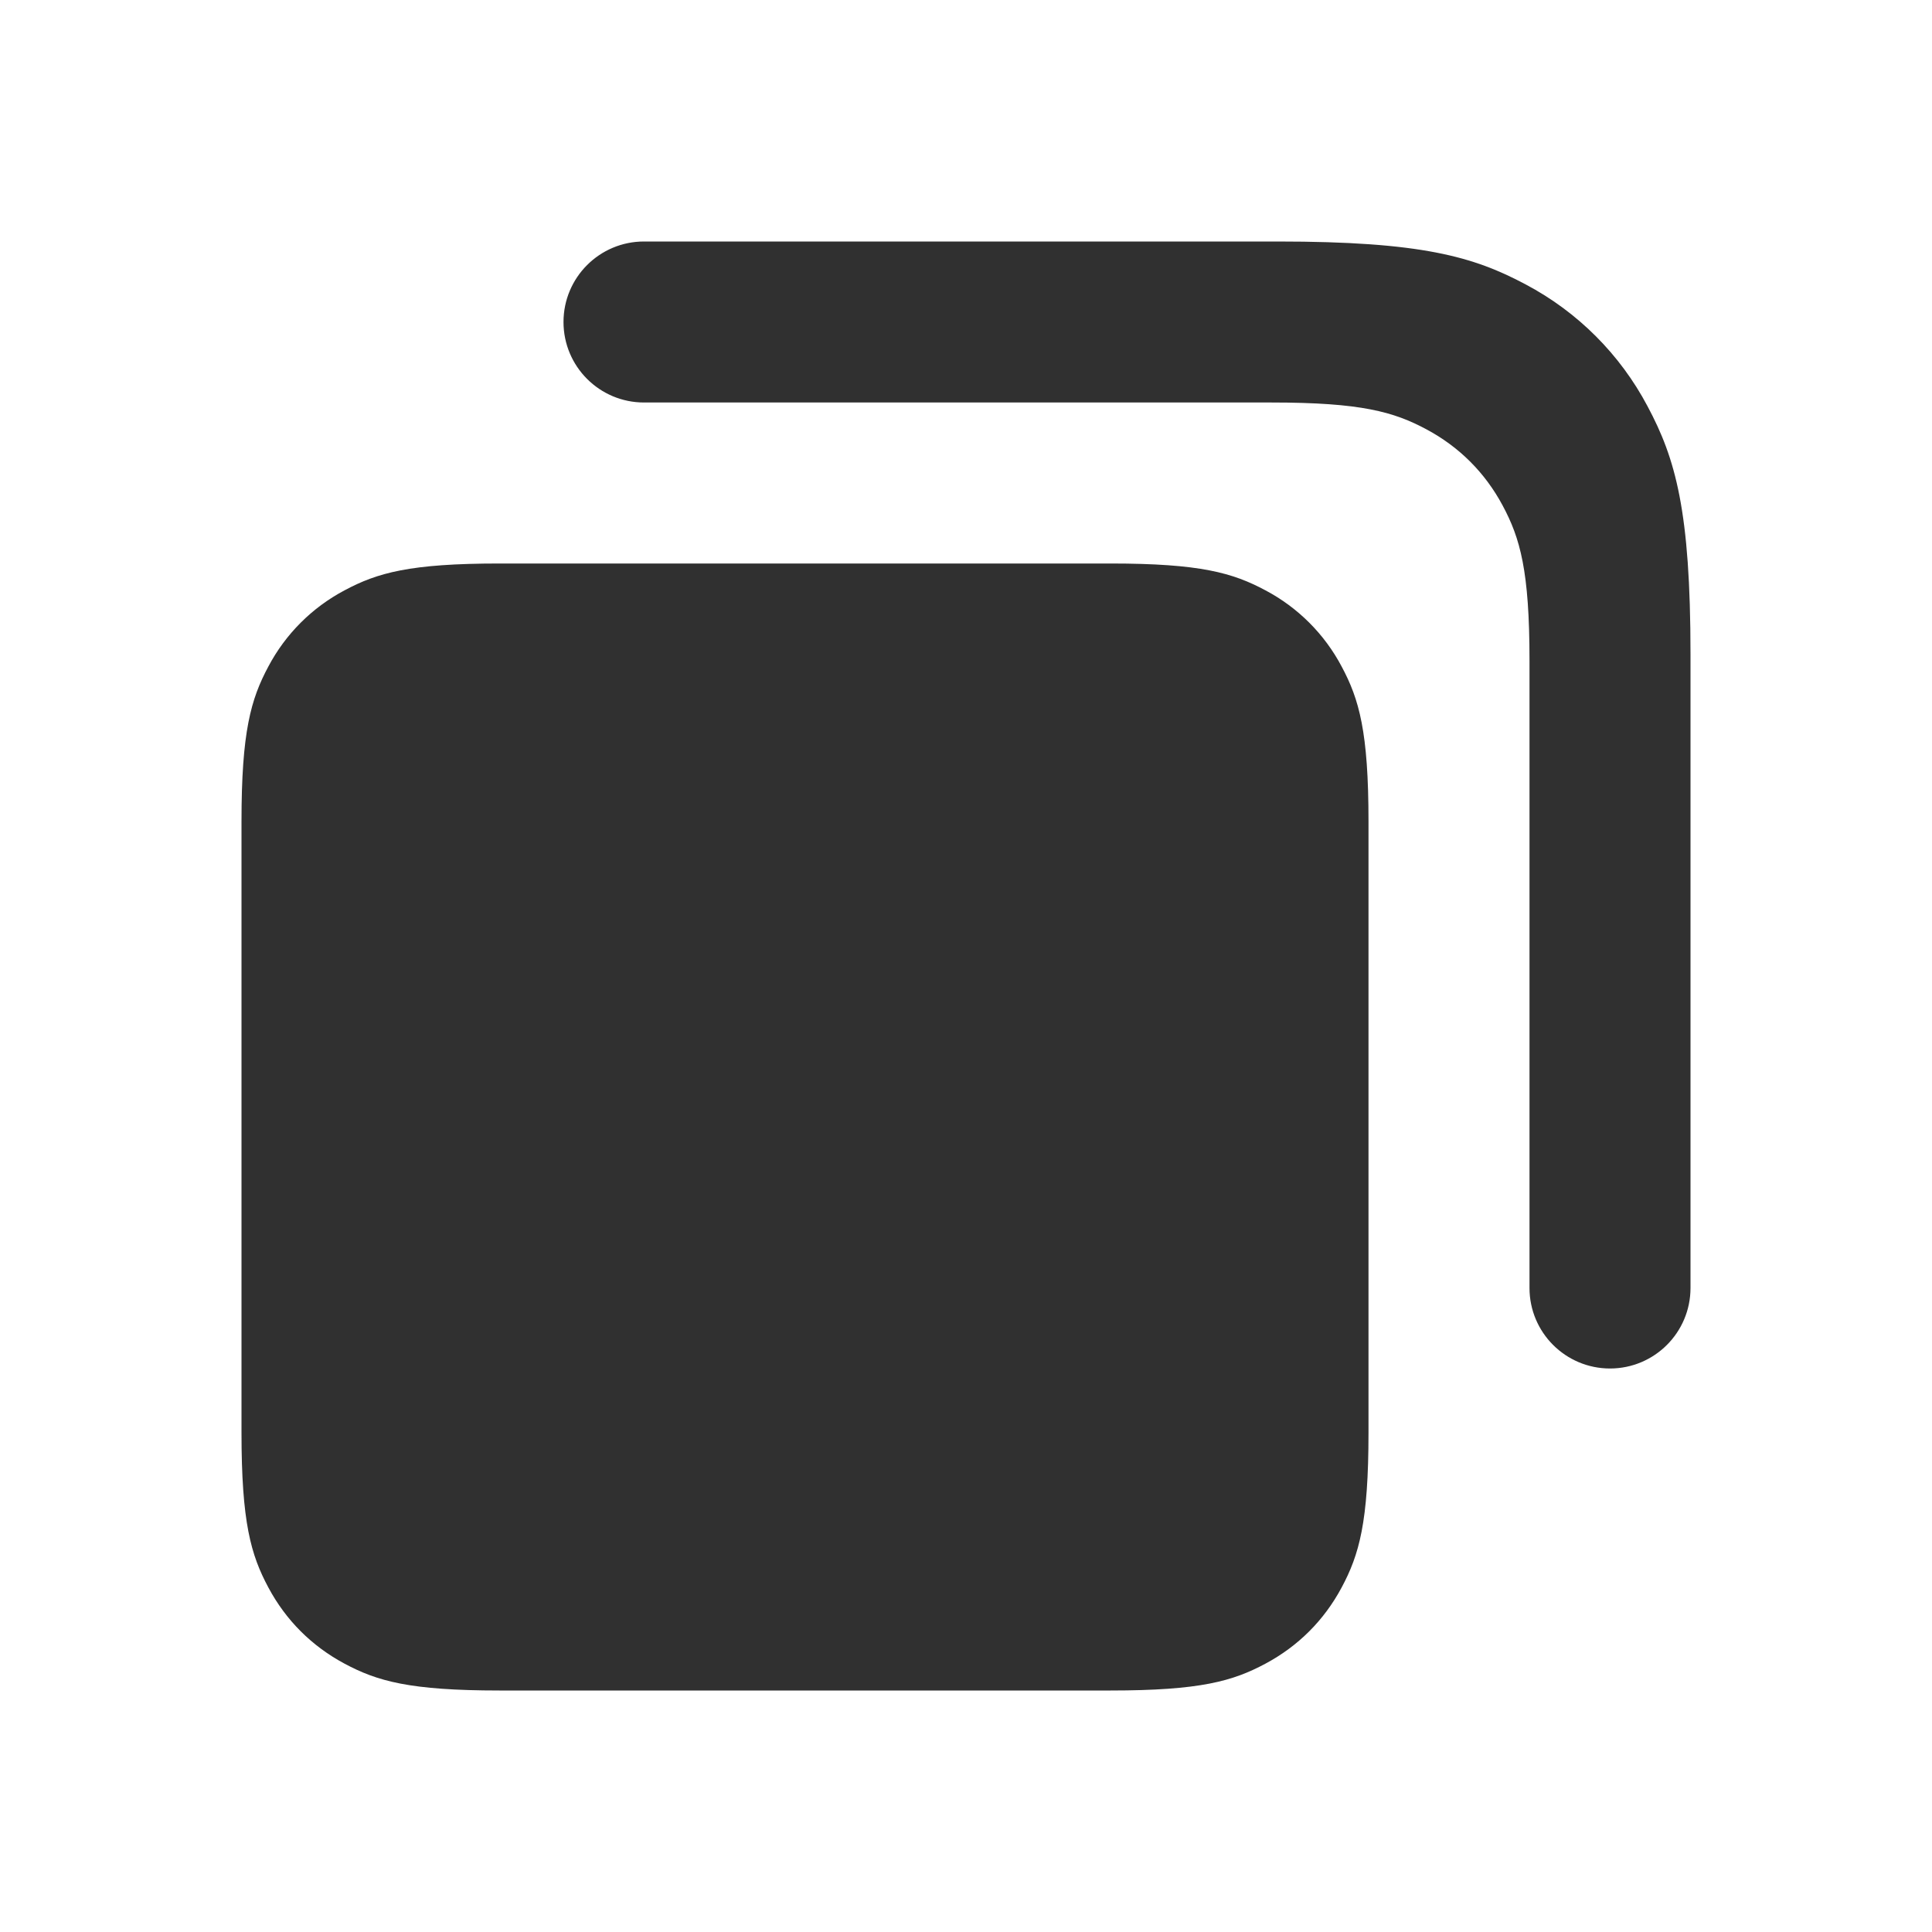
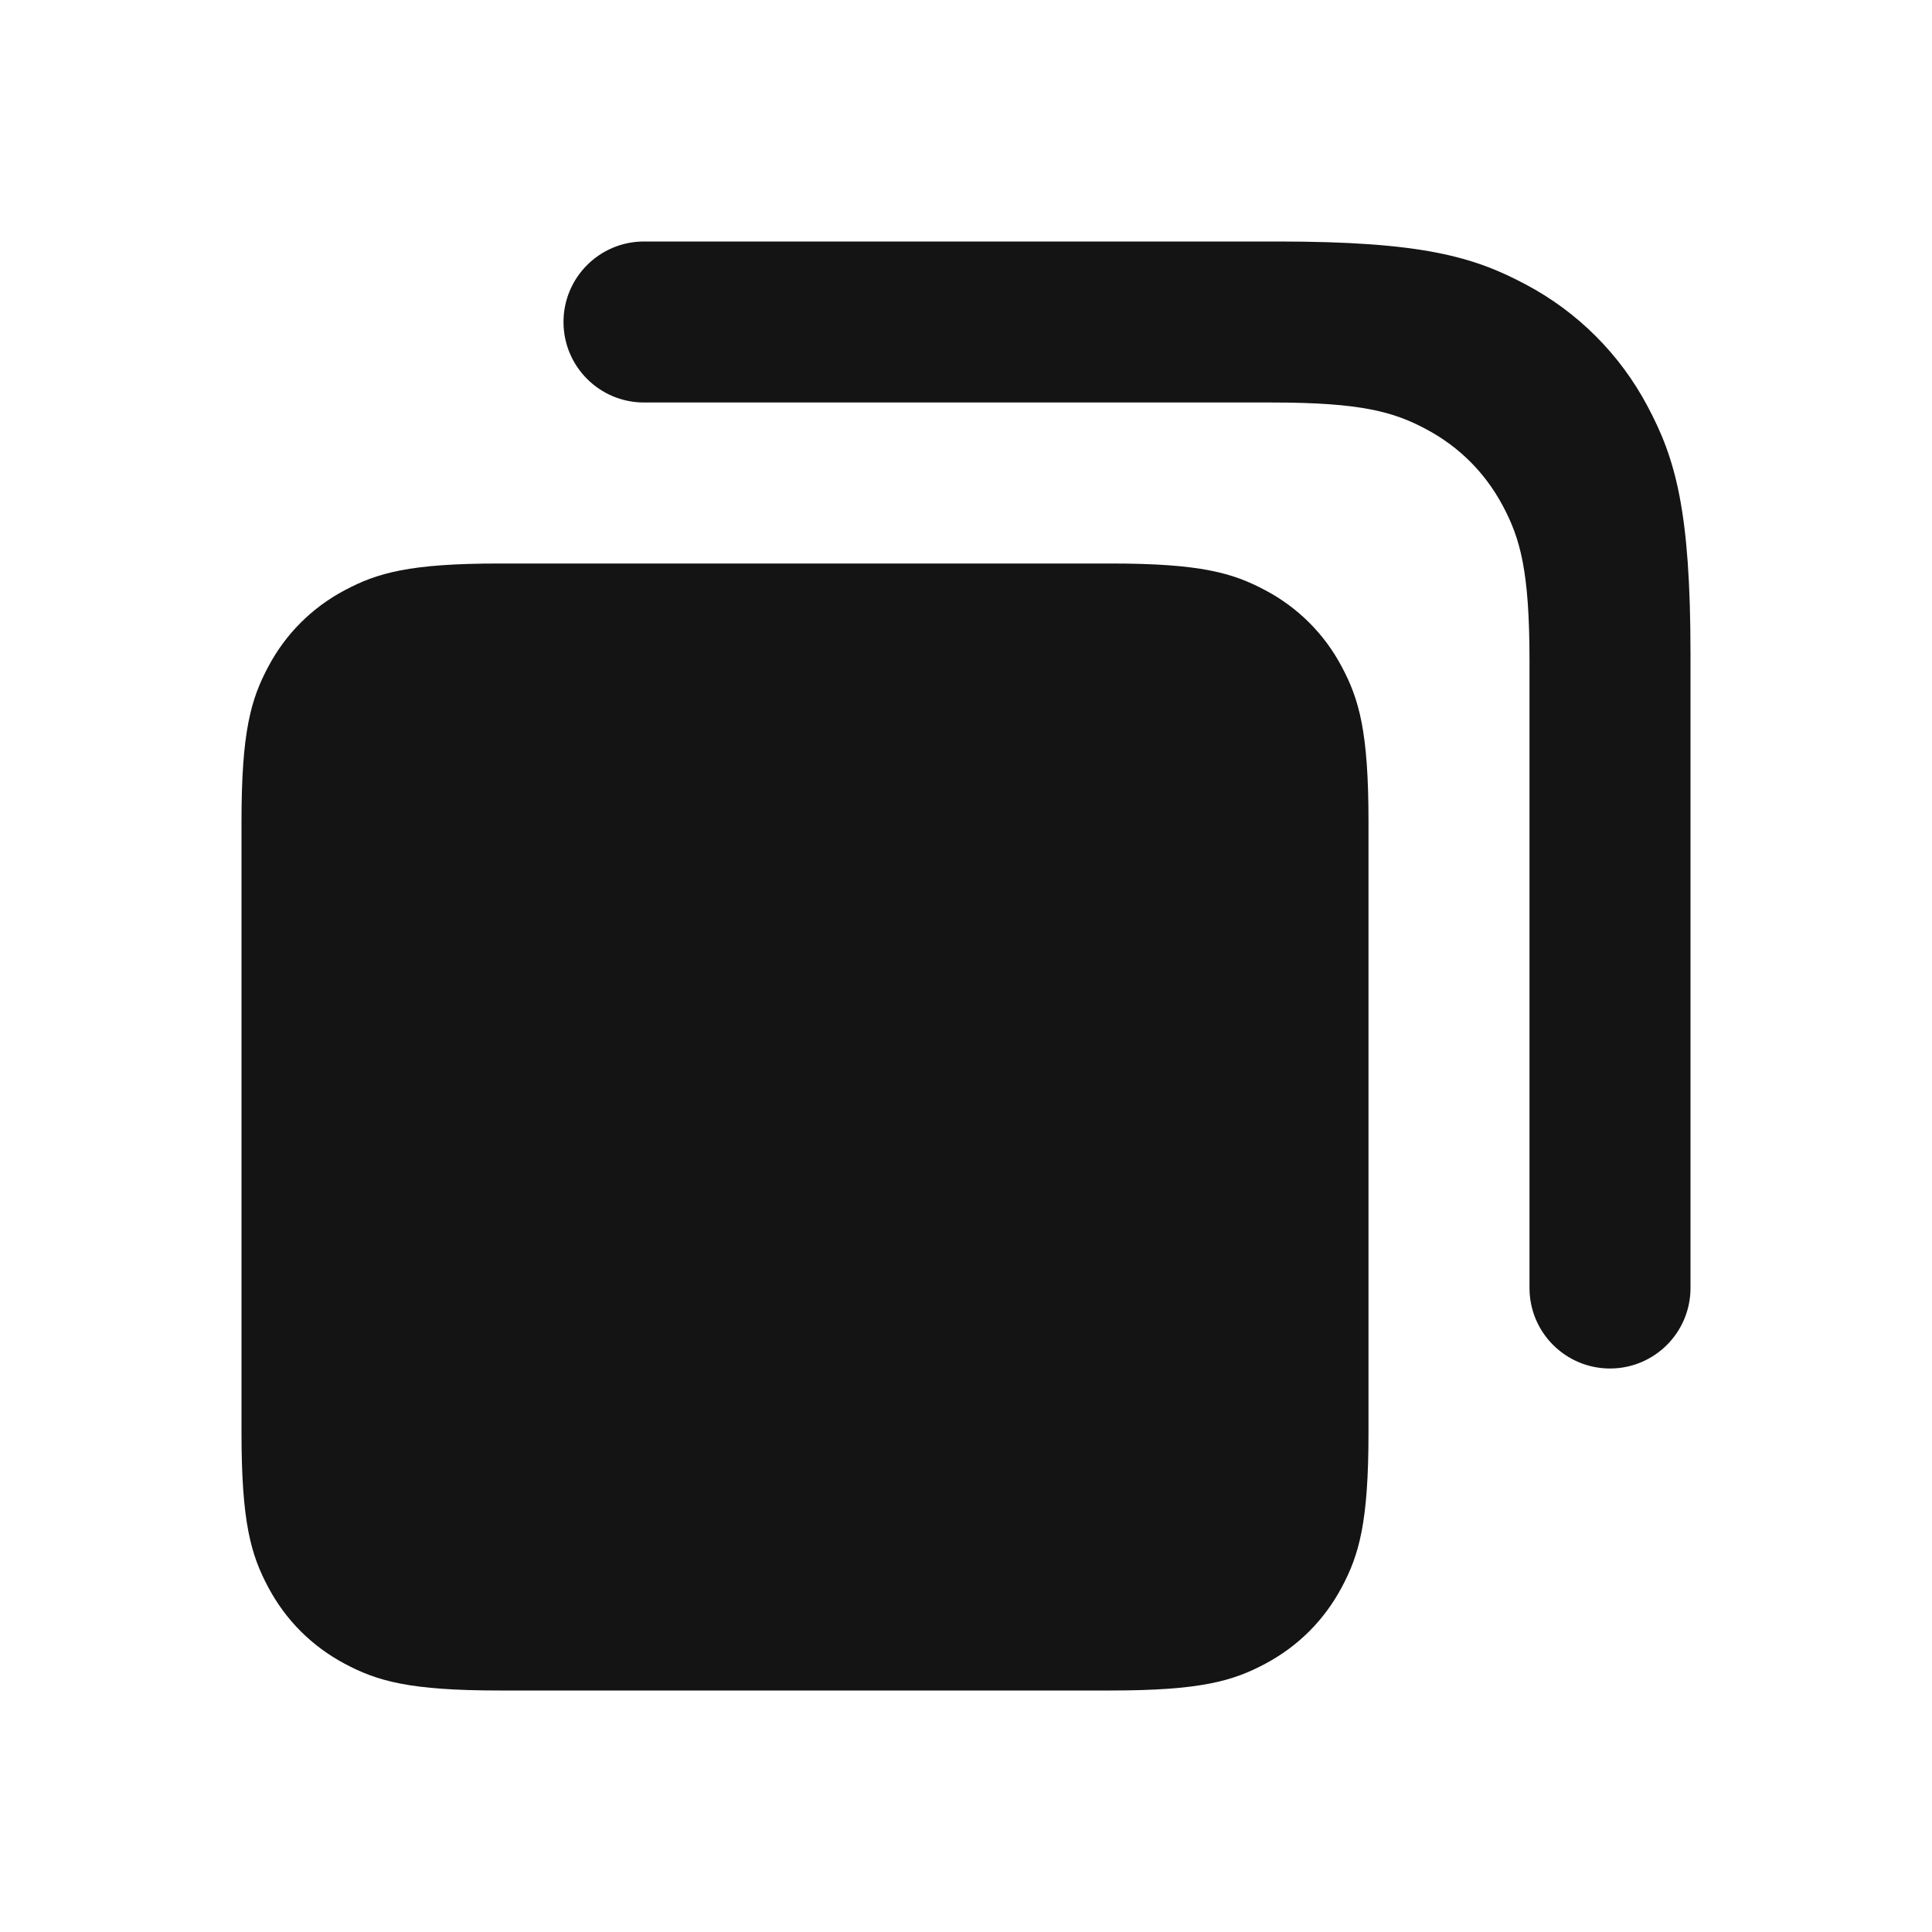
<svg xmlns="http://www.w3.org/2000/svg" width="800px" height="800px" viewBox="0 0 24 24" fill="none">
-   <path fill-rule="evenodd" clip-rule="evenodd" d="M8 5h7.795c1.115 0 1.519.116 1.926.334.407.218.727.538.945.945.218.407.334.811.334 1.926V16a1 1 0 1 0 2 0V8.128c0-1.783-.186-2.43-.534-3.082a3.635 3.635 0 0 0-1.512-1.512C18.302 3.186 17.655 3 15.872 3H8a1 1 0 0 0 0 2zm7.721 2.334C15.314 7.116 14.91 7 13.795 7h-7.59c-1.115 0-1.519.116-1.926.334a2.272 2.272 0 0 0-.945.945C3.116 8.686 3 9.09 3 10.205v7.59c0 1.114.116 1.519.334 1.926.218.407.538.727.945.945.407.218.811.334 1.926.334h7.59c1.114 0 1.519-.116 1.926-.334.407-.218.727-.538.945-.945.218-.407.334-.811.334-1.926v-7.59c0-1.115-.116-1.519-.334-1.926a2.272 2.272 0 0 0-.945-.945z" fill="#303030" />
+   <path fill-rule="evenodd" clip-rule="evenodd" d="M8 5h7.795c1.115 0 1.519.116 1.926.334.407.218.727.538.945.945.218.407.334.811.334 1.926V16a1 1 0 1 0 2 0V8.128c0-1.783-.186-2.43-.534-3.082a3.635 3.635 0 0 0-1.512-1.512C18.302 3.186 17.655 3 15.872 3H8a1 1 0 0 0 0 2zm7.721 2.334C15.314 7.116 14.91 7 13.795 7h-7.59c-1.115 0-1.519.116-1.926.334a2.272 2.272 0 0 0-.945.945C3.116 8.686 3 9.09 3 10.205v7.59c0 1.114.116 1.519.334 1.926.218.407.538.727.945.945.407.218.811.334 1.926.334h7.59c1.114 0 1.519-.116 1.926-.334.407-.218.727-.538.945-.945.218-.407.334-.811.334-1.926v-7.59c0-1.115-.116-1.519-.334-1.926a2.272 2.272 0 0 0-.945-.945z" fill="rgb(20, 20, 20)" />
</svg>
